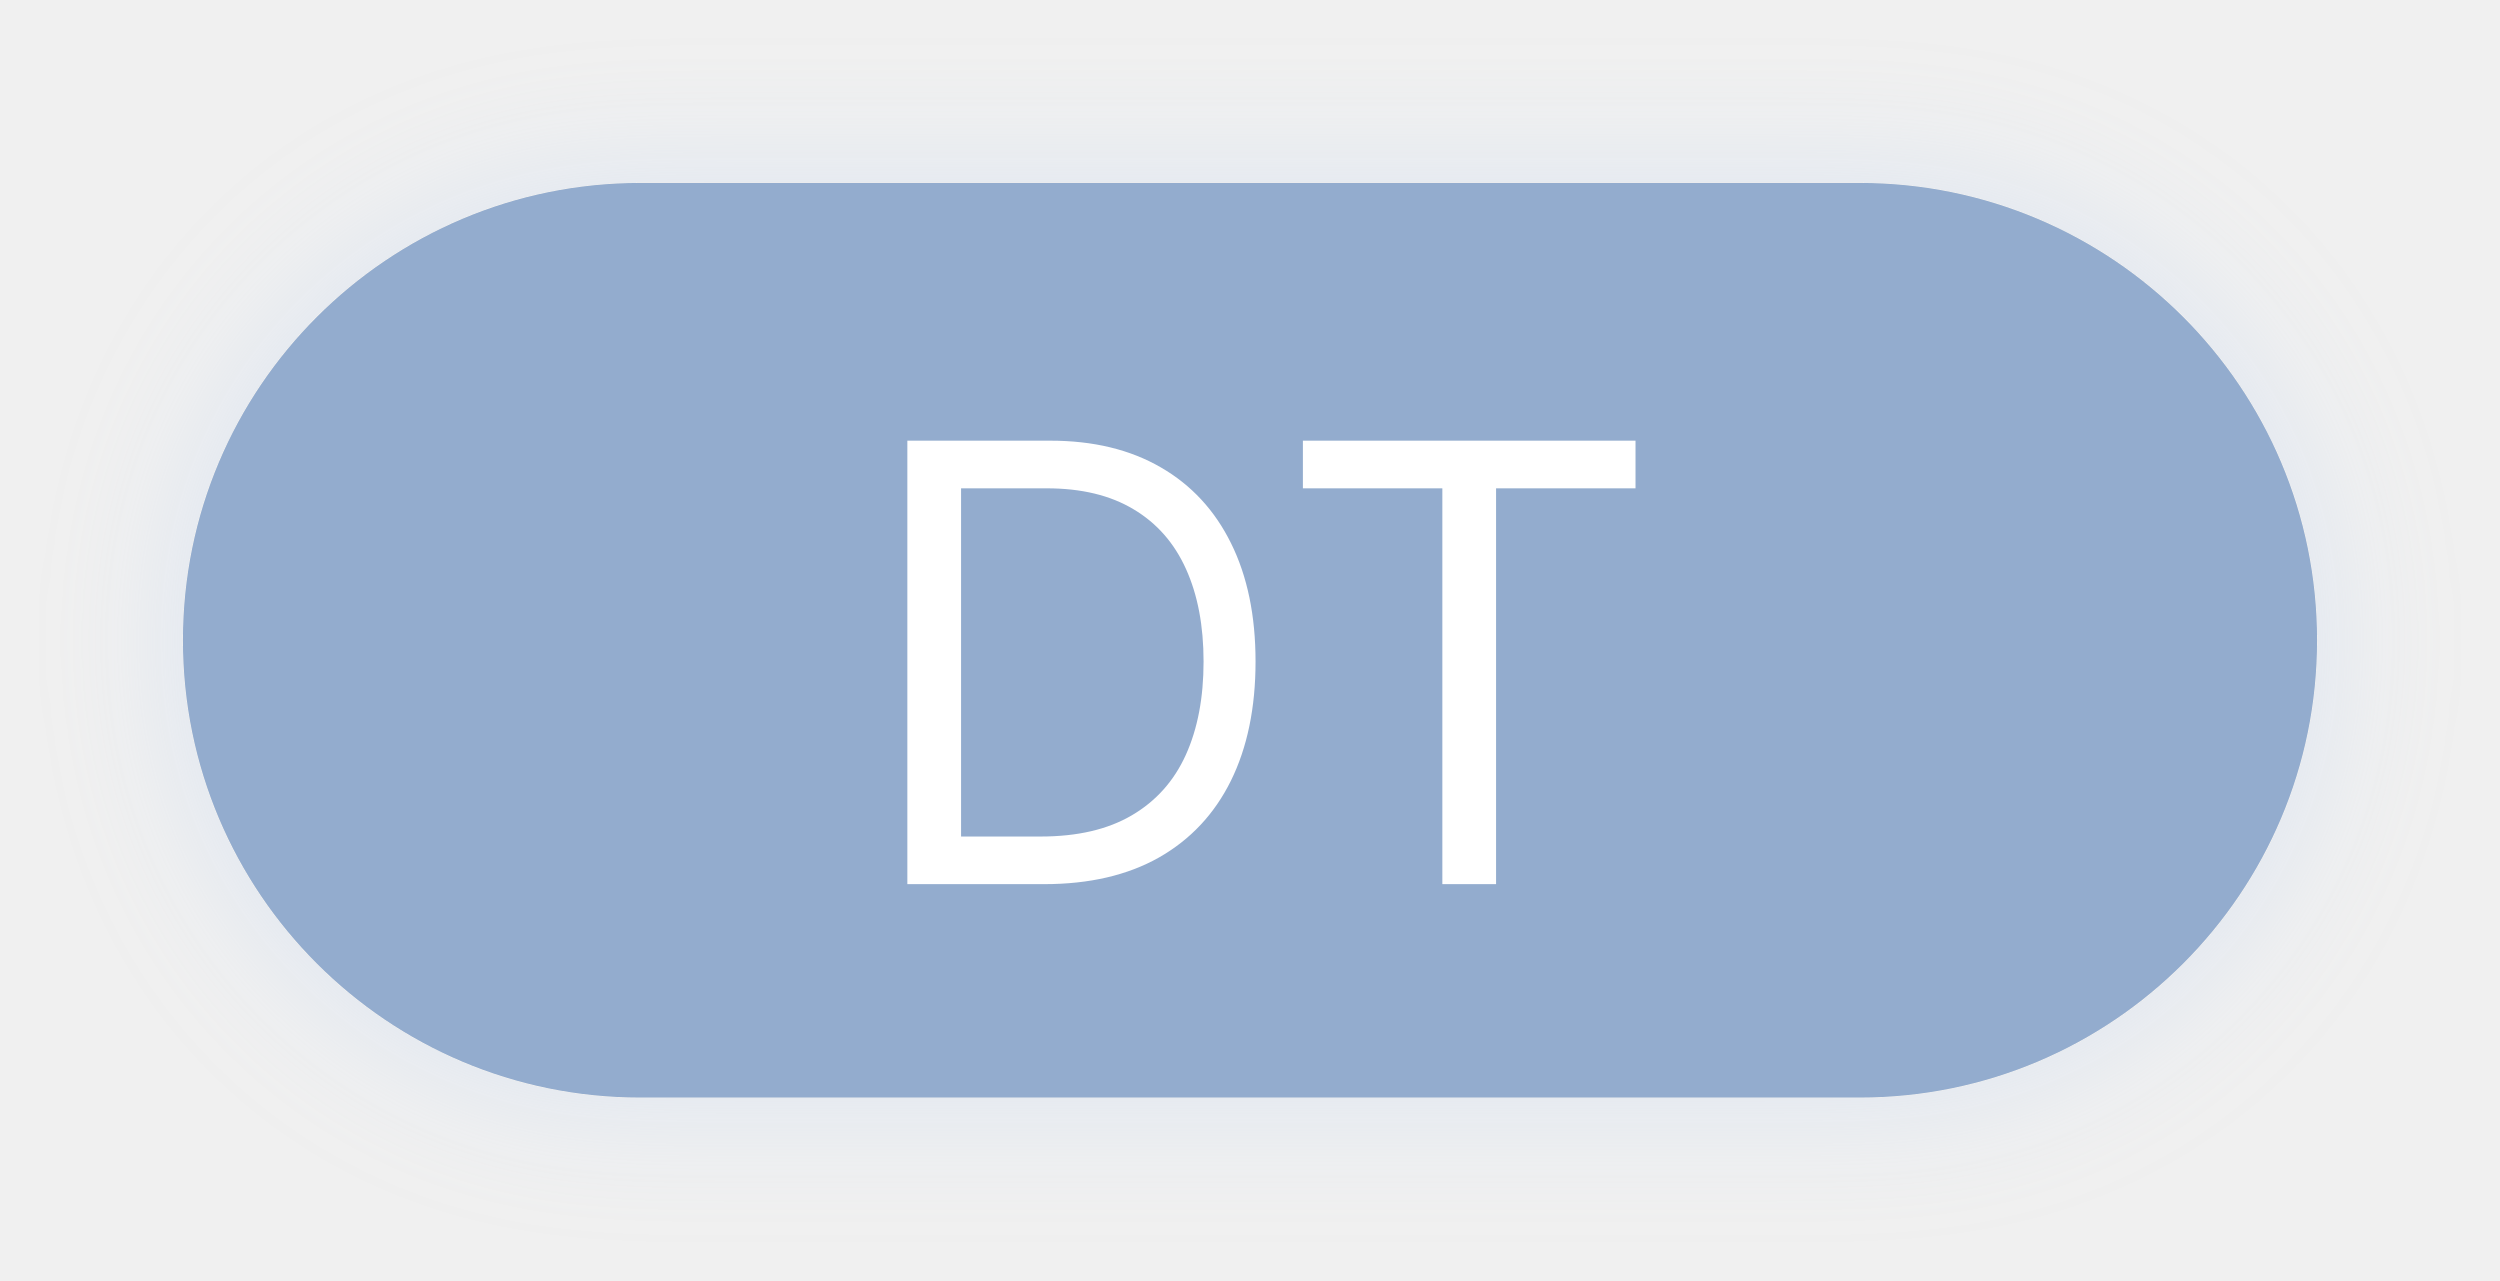
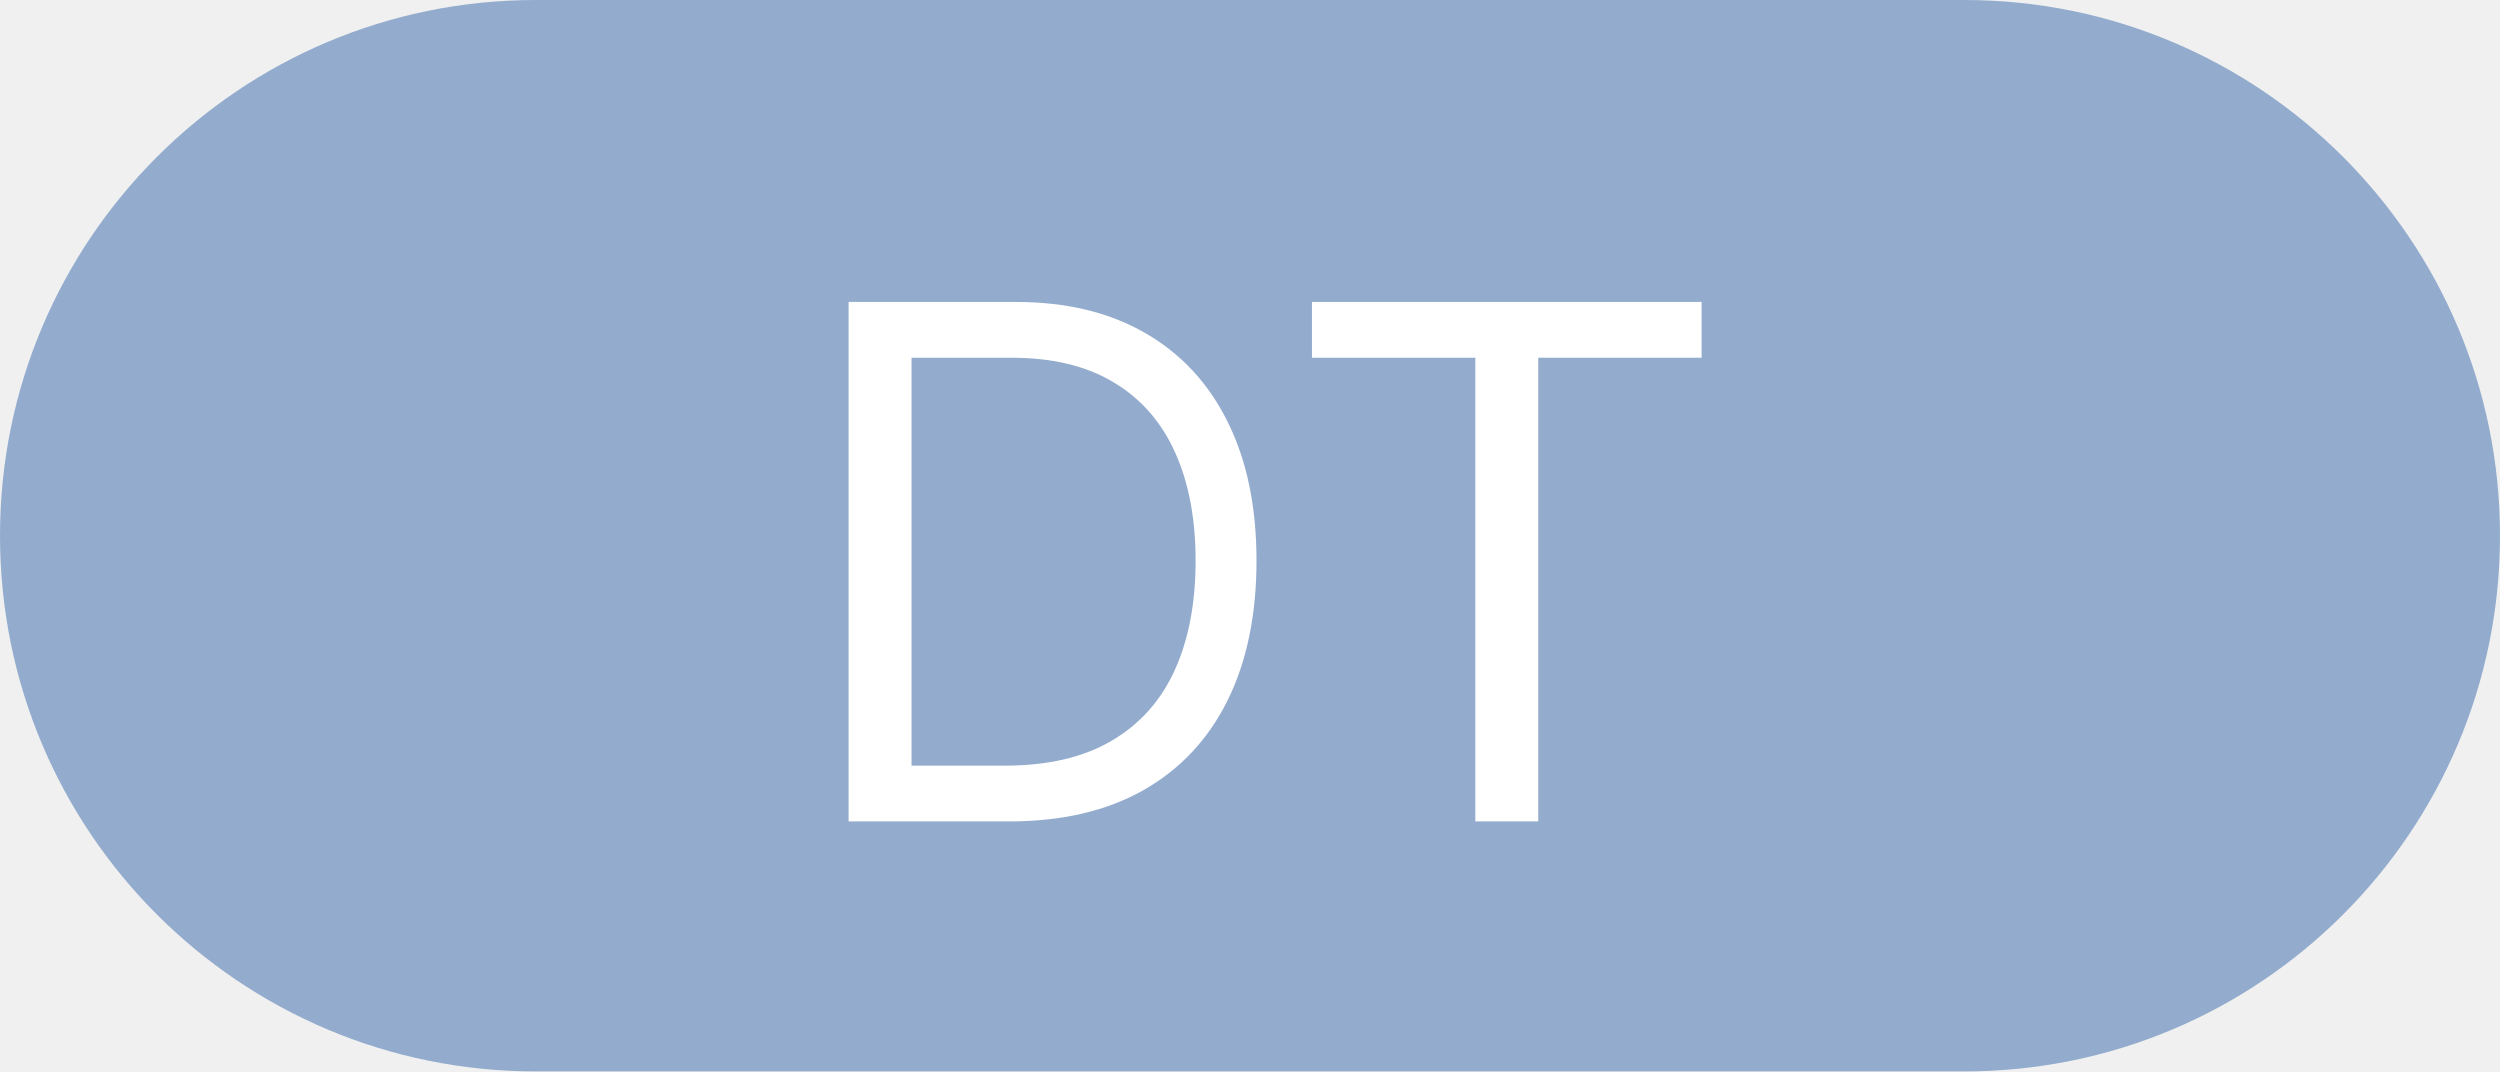
- <svg xmlns="http://www.w3.org/2000/svg" width="82" height="42" viewBox="0 0 82 42" fill="none">
-   <g filter="url(#filter0_d_109_75)">
-     <rect x="6" y="6" width="70" height="30" rx="15" fill="#93ACCE" />
-   </g>
-   <path d="M34.25 29H29.761V14.454H34.449C35.86 14.454 37.067 14.746 38.071 15.328C39.075 15.906 39.844 16.737 40.379 17.821C40.914 18.901 41.182 20.193 41.182 21.699C41.182 23.214 40.912 24.518 40.372 25.612C39.832 26.701 39.046 27.539 38.014 28.126C36.982 28.709 35.727 29 34.25 29ZM31.523 27.438H34.136C35.339 27.438 36.336 27.206 37.126 26.741C37.917 26.277 38.507 25.617 38.895 24.76C39.283 23.903 39.477 22.883 39.477 21.699C39.477 20.525 39.285 19.514 38.902 18.666C38.519 17.814 37.946 17.16 37.183 16.706C36.421 16.247 35.472 16.017 34.335 16.017H31.523V27.438ZM42.735 16.017V14.454H53.645V16.017H49.071V29H47.309V16.017H42.735Z" fill="white" />
-   <defs>
-     <filter id="filter0_d_109_75" x="0" y="0" width="82" height="42" filterUnits="userSpaceOnUse" color-interpolation-filters="sRGB">
-       <feFlood flood-opacity="0" result="BackgroundImageFix" />
-       <feColorMatrix in="SourceAlpha" type="matrix" values="0 0 0 0 0 0 0 0 0 0 0 0 0 0 0 0 0 0 127 0" result="hardAlpha" />
-       <feMorphology radius="2" operator="dilate" in="SourceAlpha" result="effect1_dropShadow_109_75" />
-       <feOffset />
-       <feGaussianBlur stdDeviation="2" />
-       <feComposite in2="hardAlpha" operator="out" />
-       <feColorMatrix type="matrix" values="0 0 0 0 0.682 0 0 0 0 0.796 0 0 0 0 0.957 0 0 0 0.25 0" />
-       <feBlend mode="normal" in2="BackgroundImageFix" result="effect1_dropShadow_109_75" />
-       <feBlend mode="normal" in="SourceGraphic" in2="effect1_dropShadow_109_75" result="shape" />
-     </filter>
-   </defs>
+ <svg xmlns="http://www.w3.org/2000/svg" width="70" height="30" viewBox="0 0 70 30" fill="none">
+   <rect width="70" height="30" rx="15" fill="#93ACCE" />
+   <path d="M28.25 23H23.761V8.455H28.449C29.86 8.455 31.067 8.746 32.071 9.328C33.075 9.906 33.844 10.737 34.379 11.821C34.914 12.901 35.182 14.193 35.182 15.699C35.182 17.214 34.912 18.518 34.372 19.612C33.832 20.701 33.046 21.539 32.014 22.126C30.982 22.709 29.727 23 28.25 23ZM25.523 21.438H28.136C29.339 21.438 30.336 21.206 31.126 20.741C31.917 20.277 32.507 19.617 32.895 18.76C33.283 17.903 33.477 16.883 33.477 15.699C33.477 14.525 33.285 13.514 32.902 12.666C32.519 11.814 31.945 11.161 31.183 10.706C30.421 10.247 29.472 10.017 28.335 10.017H25.523V21.438ZM36.735 10.017V8.455H47.645V10.017H43.071V23H41.309V10.017H36.735Z" fill="white" />
</svg>
